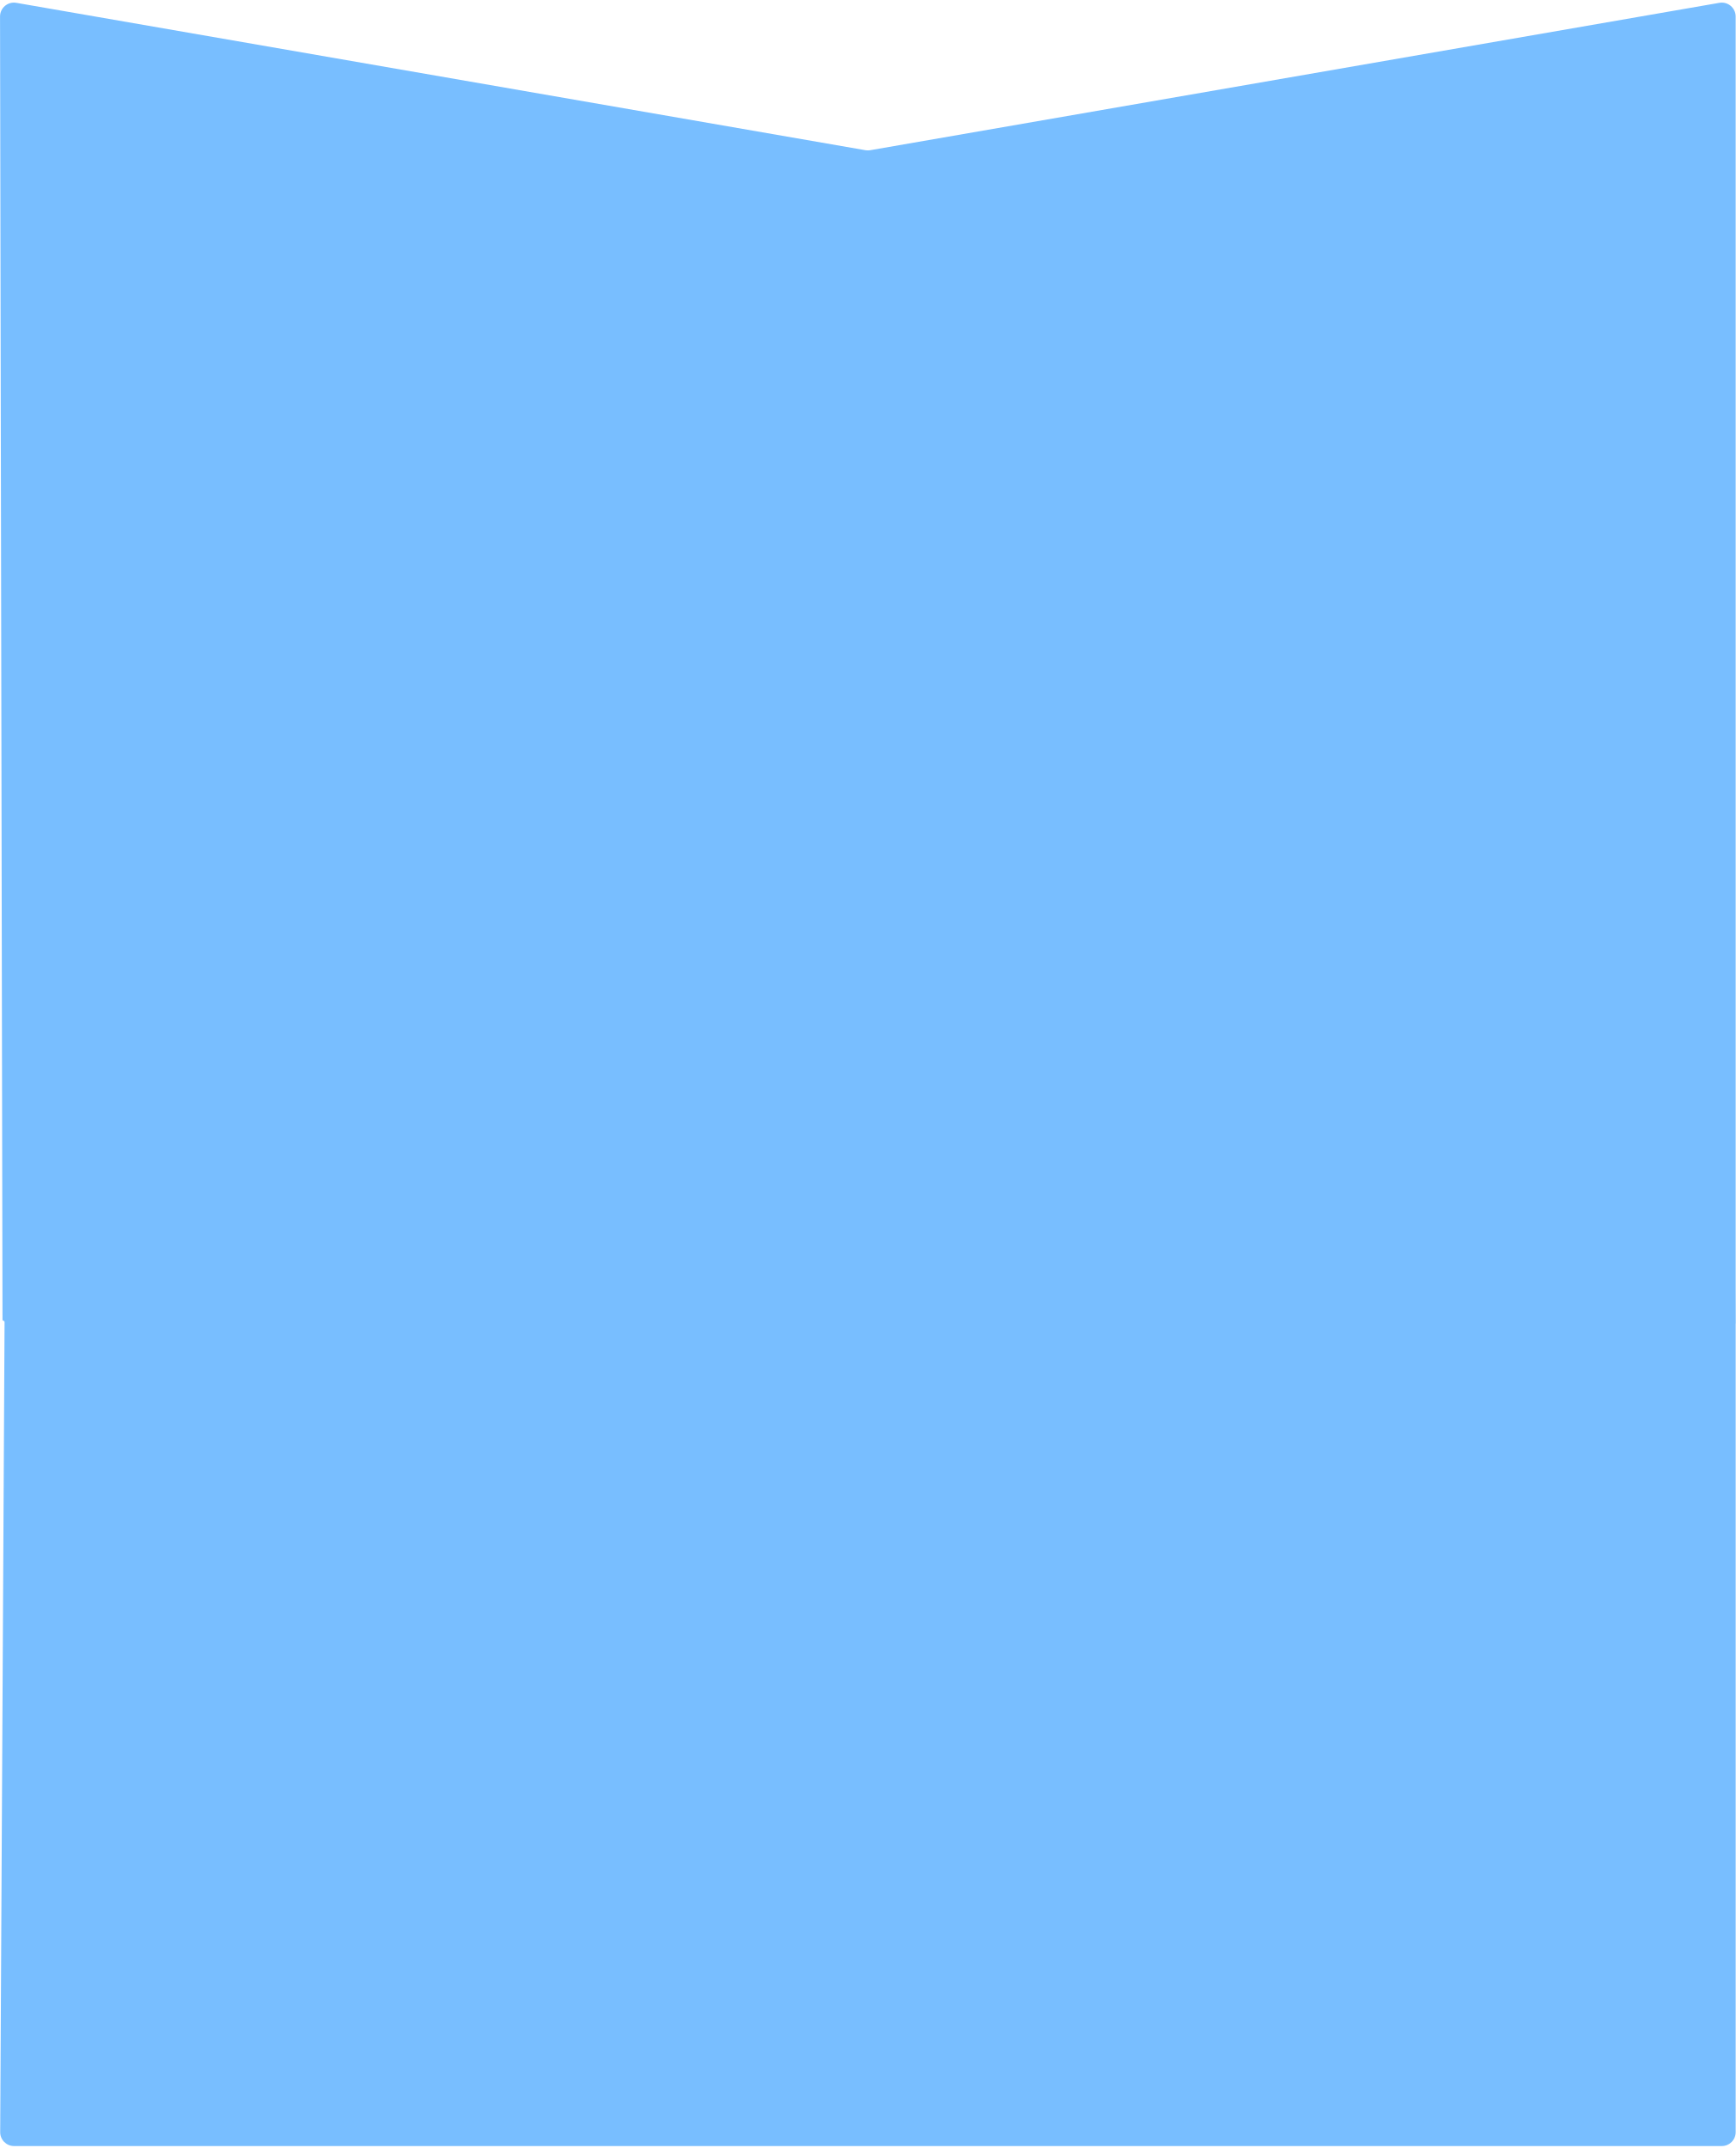
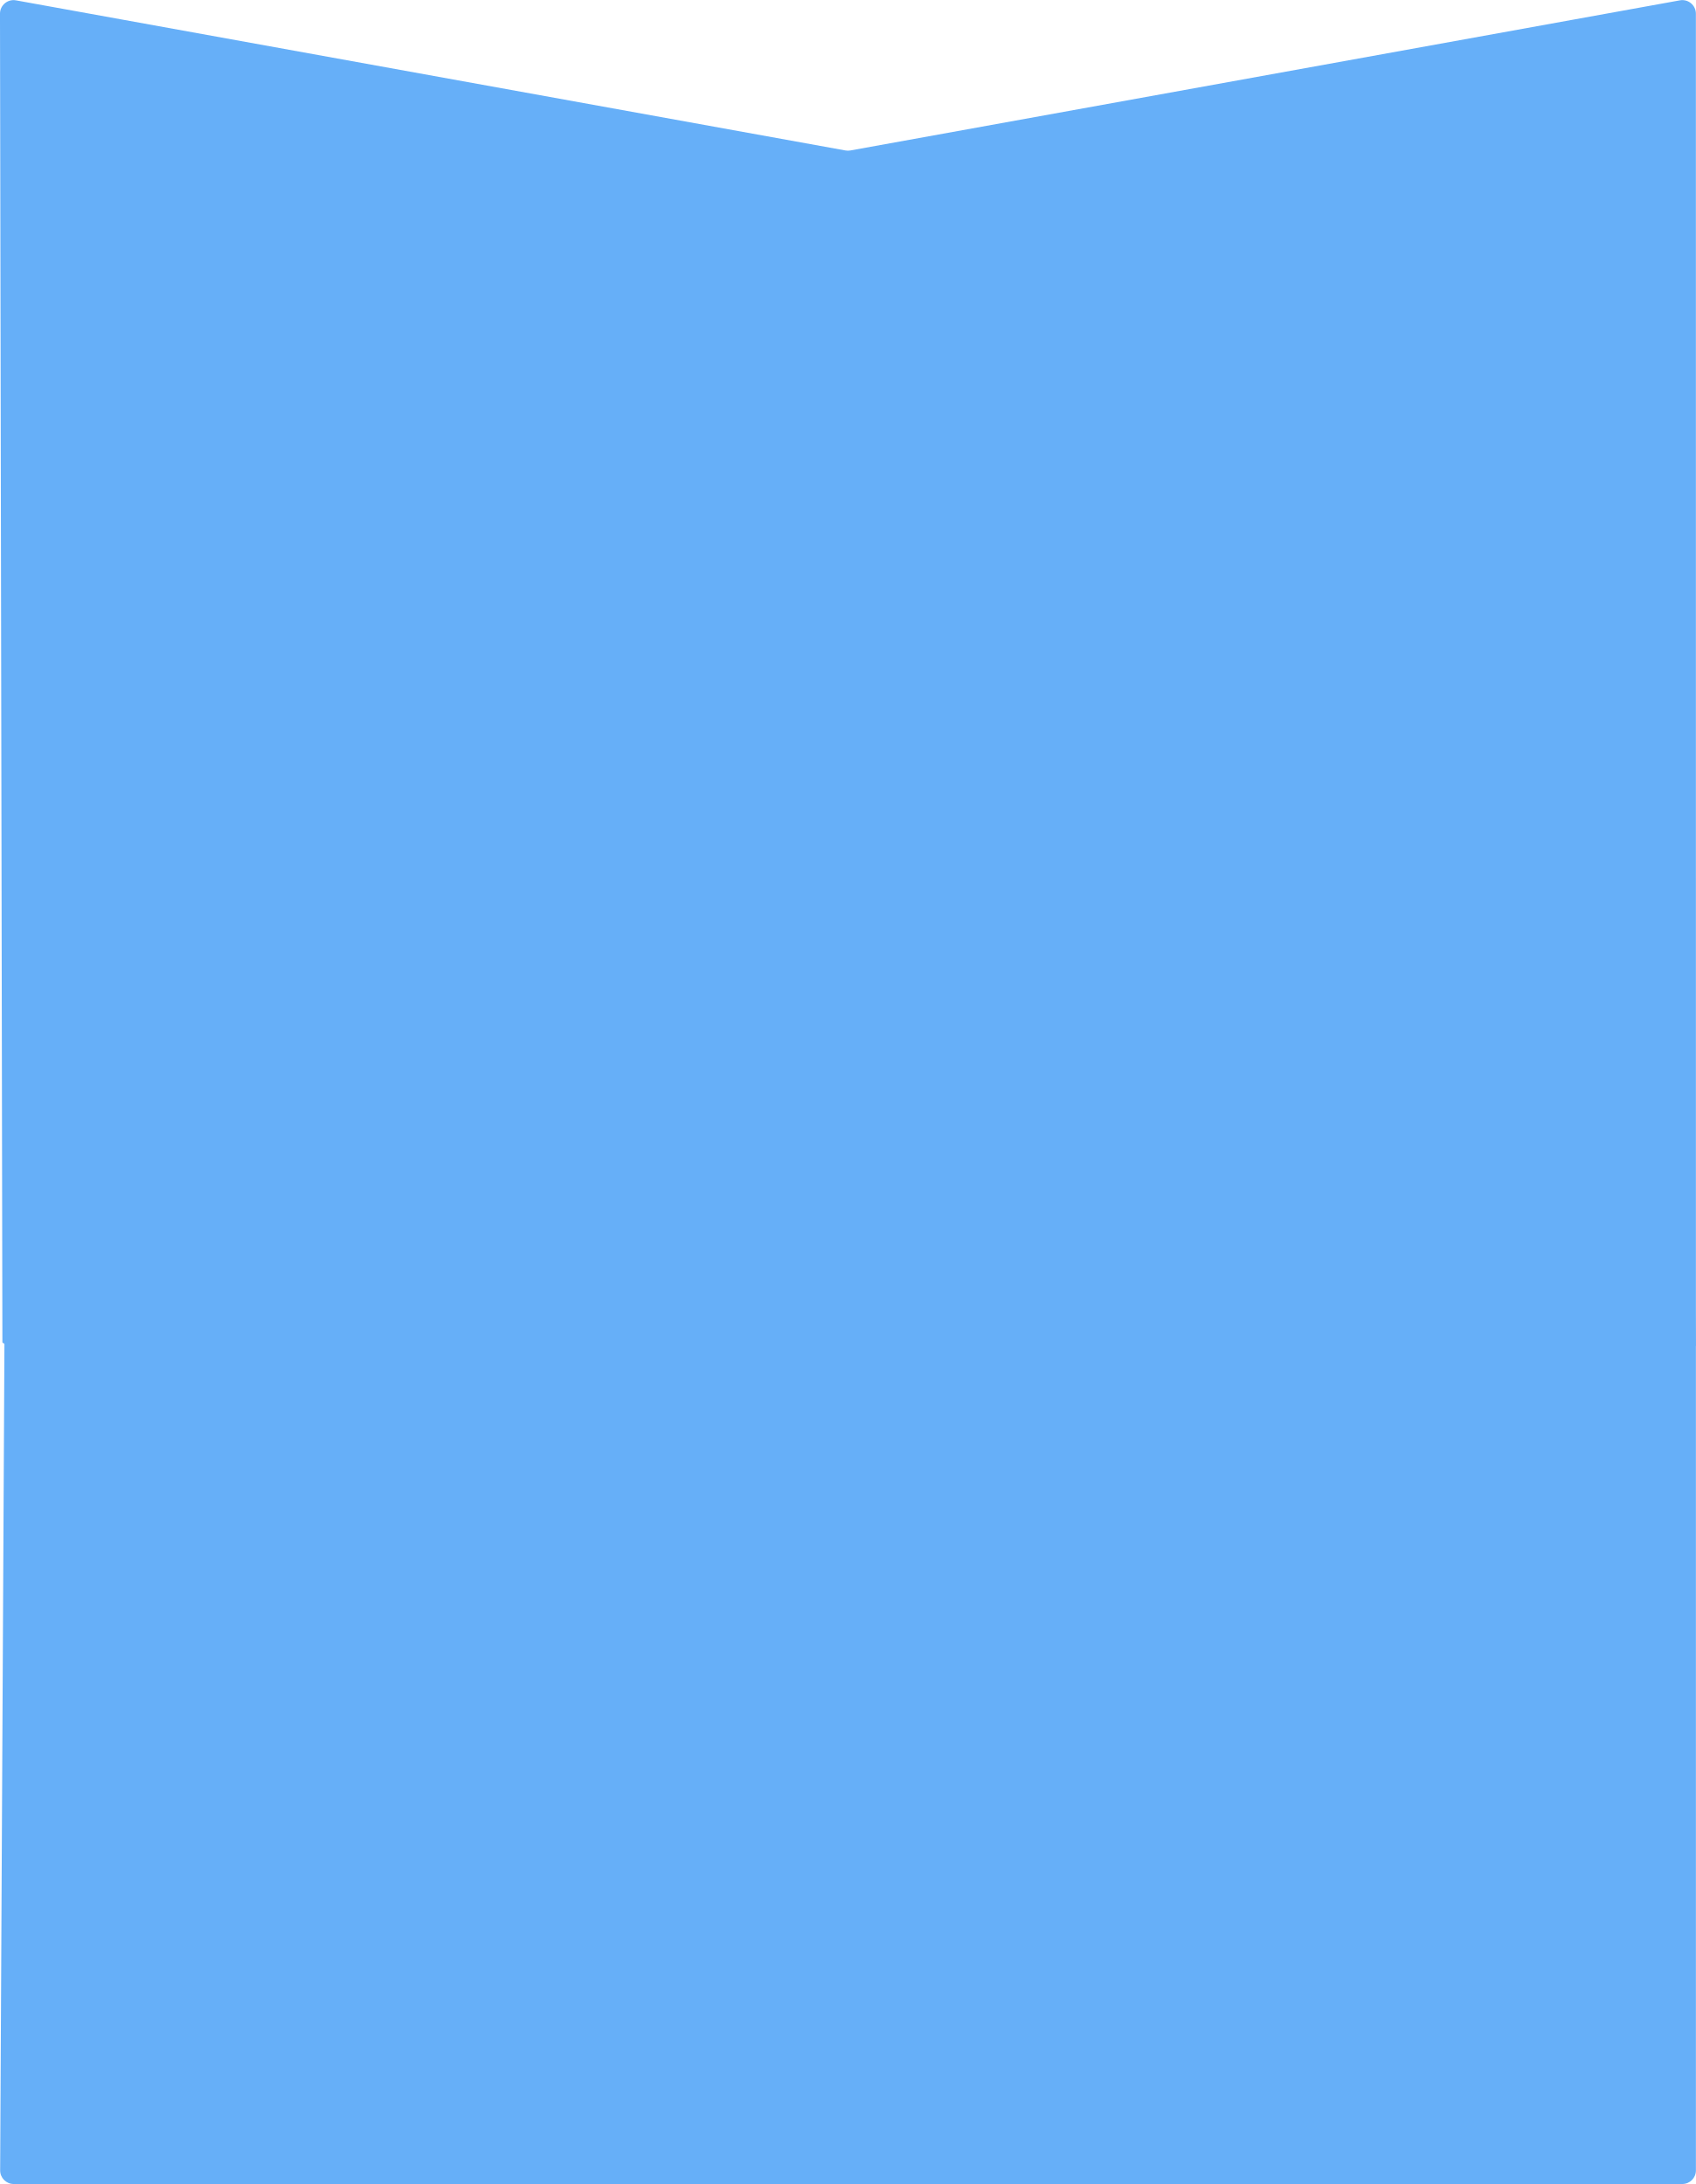
- <svg xmlns="http://www.w3.org/2000/svg" width="375" height="464" viewBox="0 0 375 464" fill="none">
-   <path fill-rule="evenodd" clip-rule="evenodd" d="M0.008 3.572C0.004 1.708 1.684 0.292 3.521 0.611L187 32.447C187.339 32.505 187.686 32.505 188.026 32.447L371.51 0.609C373.344 0.291 375.023 1.703 375.023 3.565L375.025 278.499L375.044 285.894C375.044 285.9 375.04 285.904 375.034 285.905V285.905C375.029 285.906 375.025 285.911 375.025 285.917V460.579C375.025 462.236 373.681 463.579 372.025 463.579L3.041 463.58C1.378 463.58 0.032 462.227 0.041 460.564L0.986 285.578C0.987 285.446 0.892 285.334 0.763 285.311V285.311C0.634 285.289 0.54 285.177 0.54 285.047L0.008 3.572Z" fill="#78BEFF" />
+ <svg xmlns="http://www.w3.org/2000/svg" width="375" height="483" viewBox="0 0 375 483" fill="none">
+   <path fill-rule="evenodd" clip-rule="evenodd" d="M-0.002 3.034C-0.005 1.161 1.689 -0.257 3.532 0.076L186.951 33.277C187.305 33.341 187.667 33.341 188.02 33.277L371.444 0.075C373.284 -0.258 374.978 1.156 374.978 3.027L374.982 289.94L374.999 297.656C374.999 297.661 374.996 297.665 374.991 297.666C374.985 297.667 374.982 297.671 374.982 297.676V479.999C374.982 481.656 373.639 482.999 371.982 482.999L3.033 483C1.37 483 0.024 481.647 0.033 479.984L0.979 297.317C0.979 297.184 0.885 297.071 0.754 297.047C0.625 297.024 0.53 296.911 0.53 296.779L-0.002 3.034Z" fill="#66AFF8" />
</svg>
